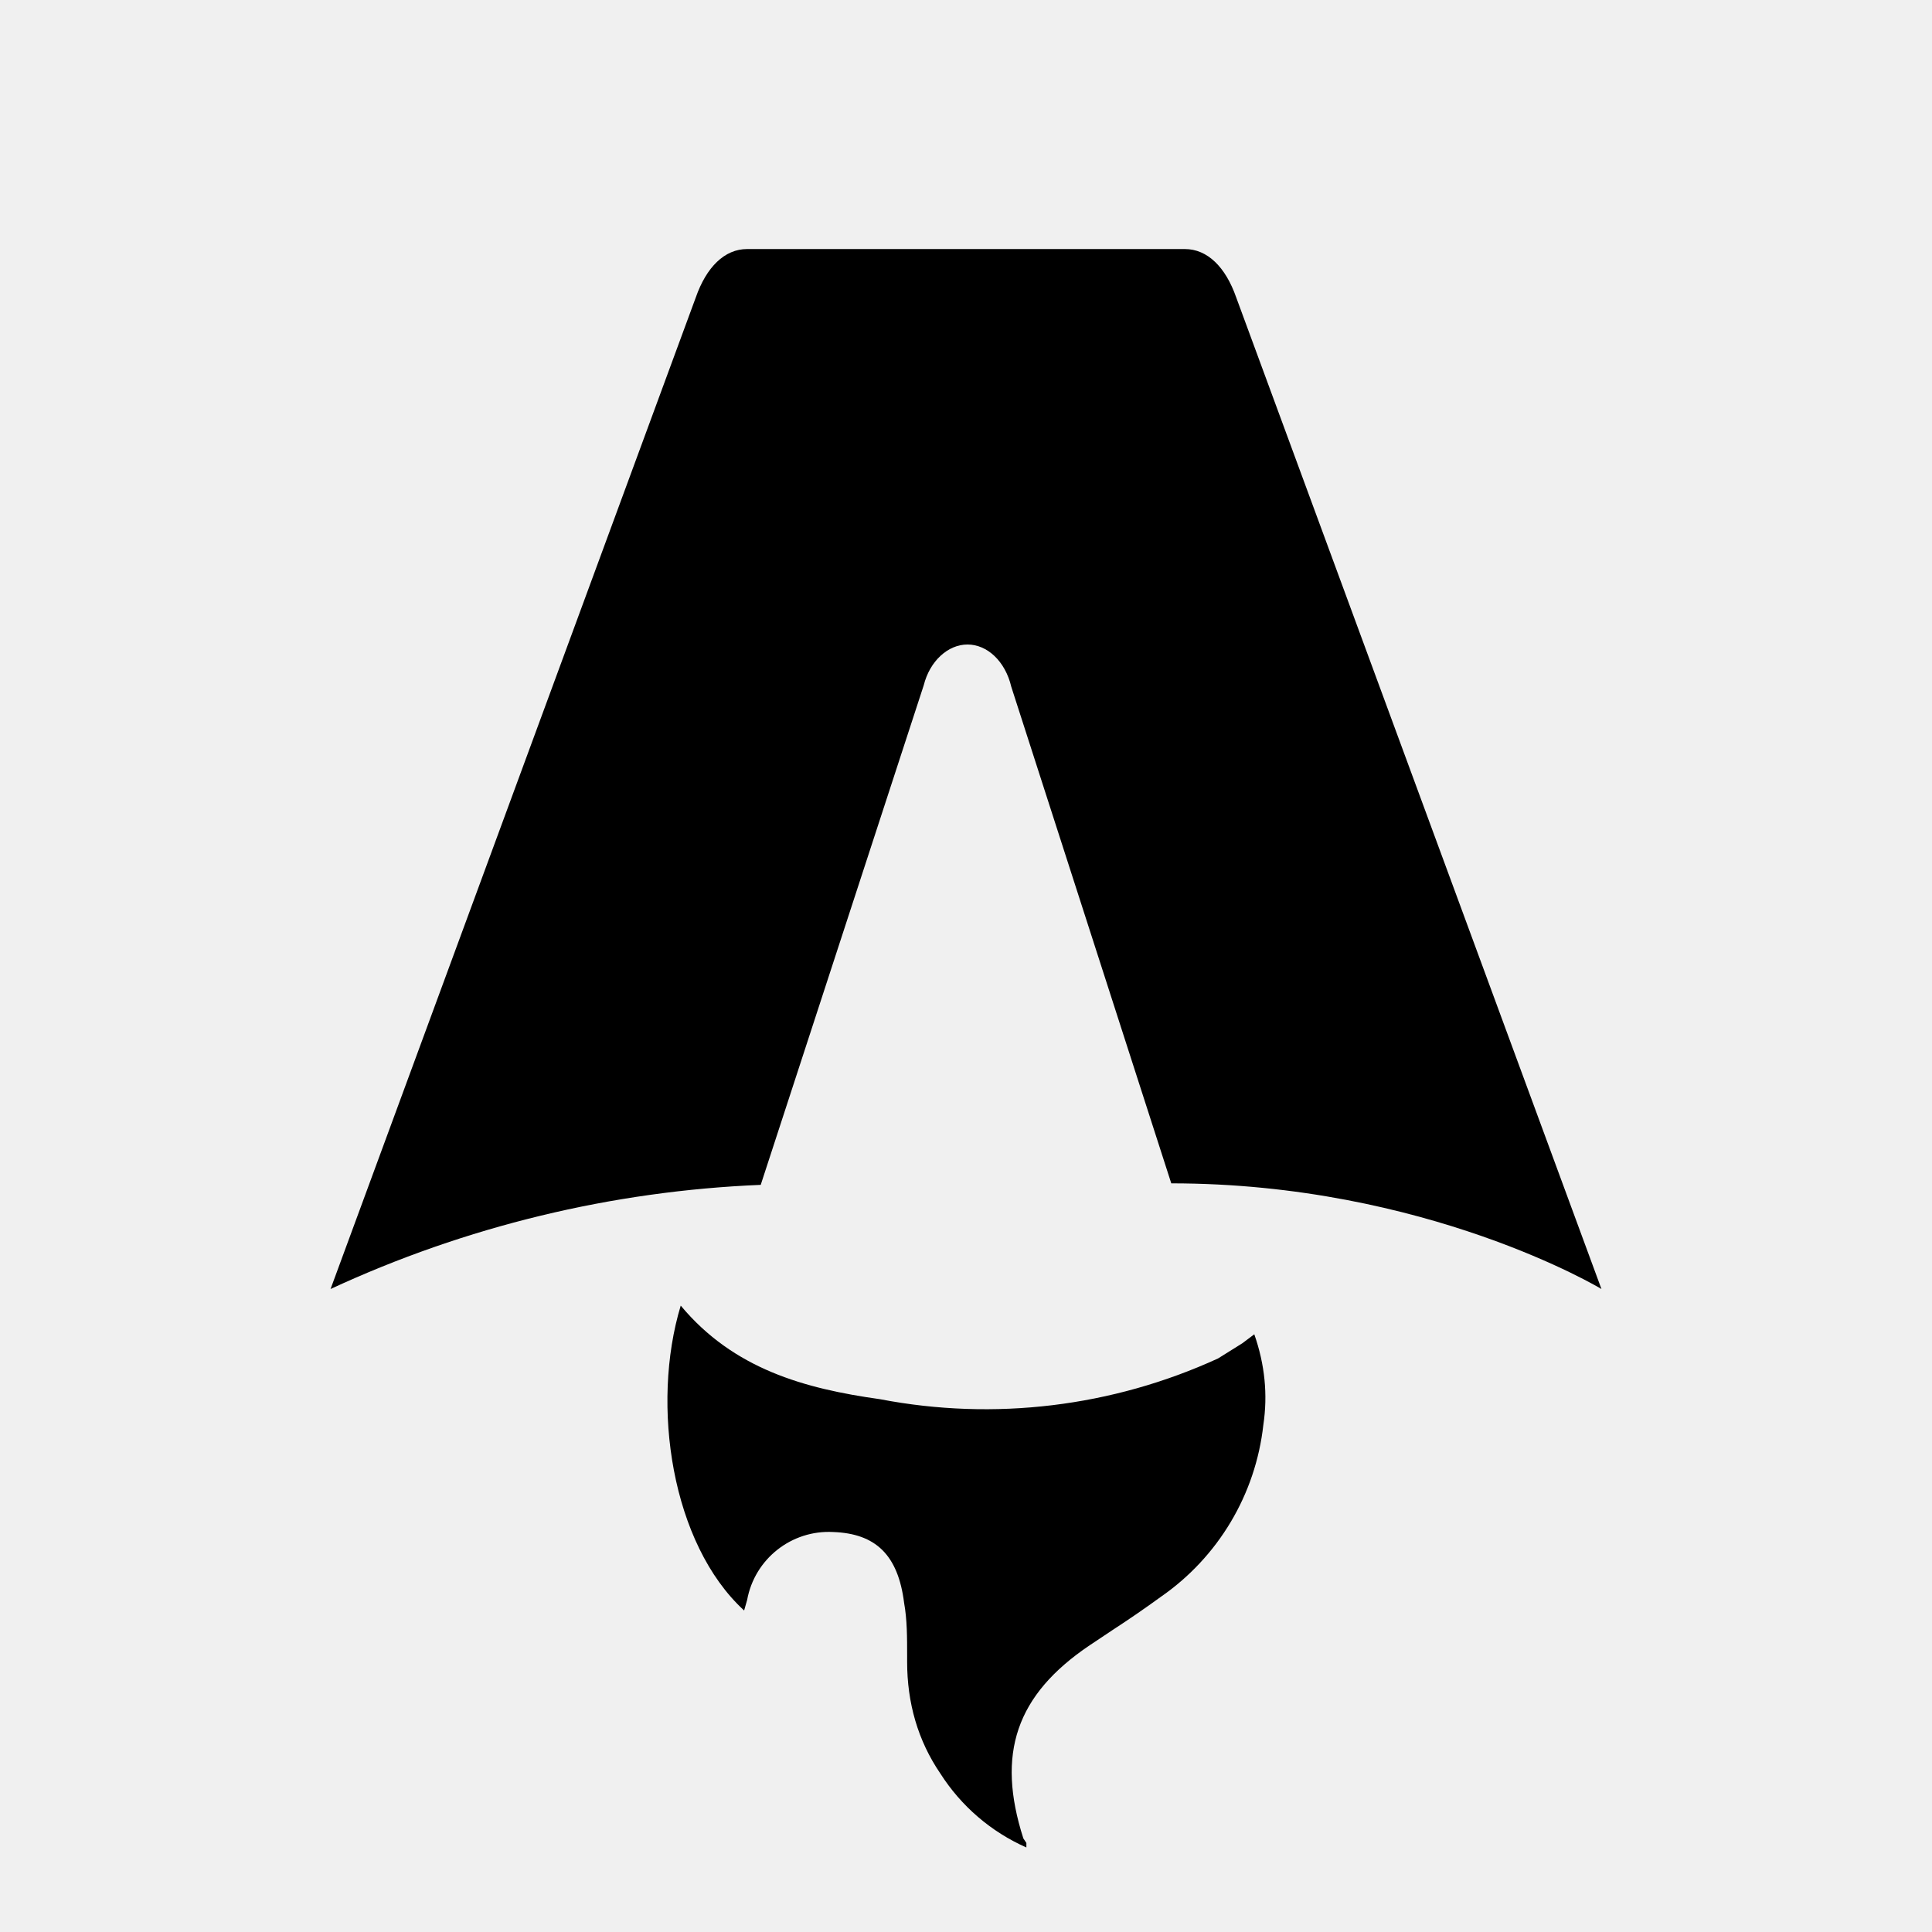
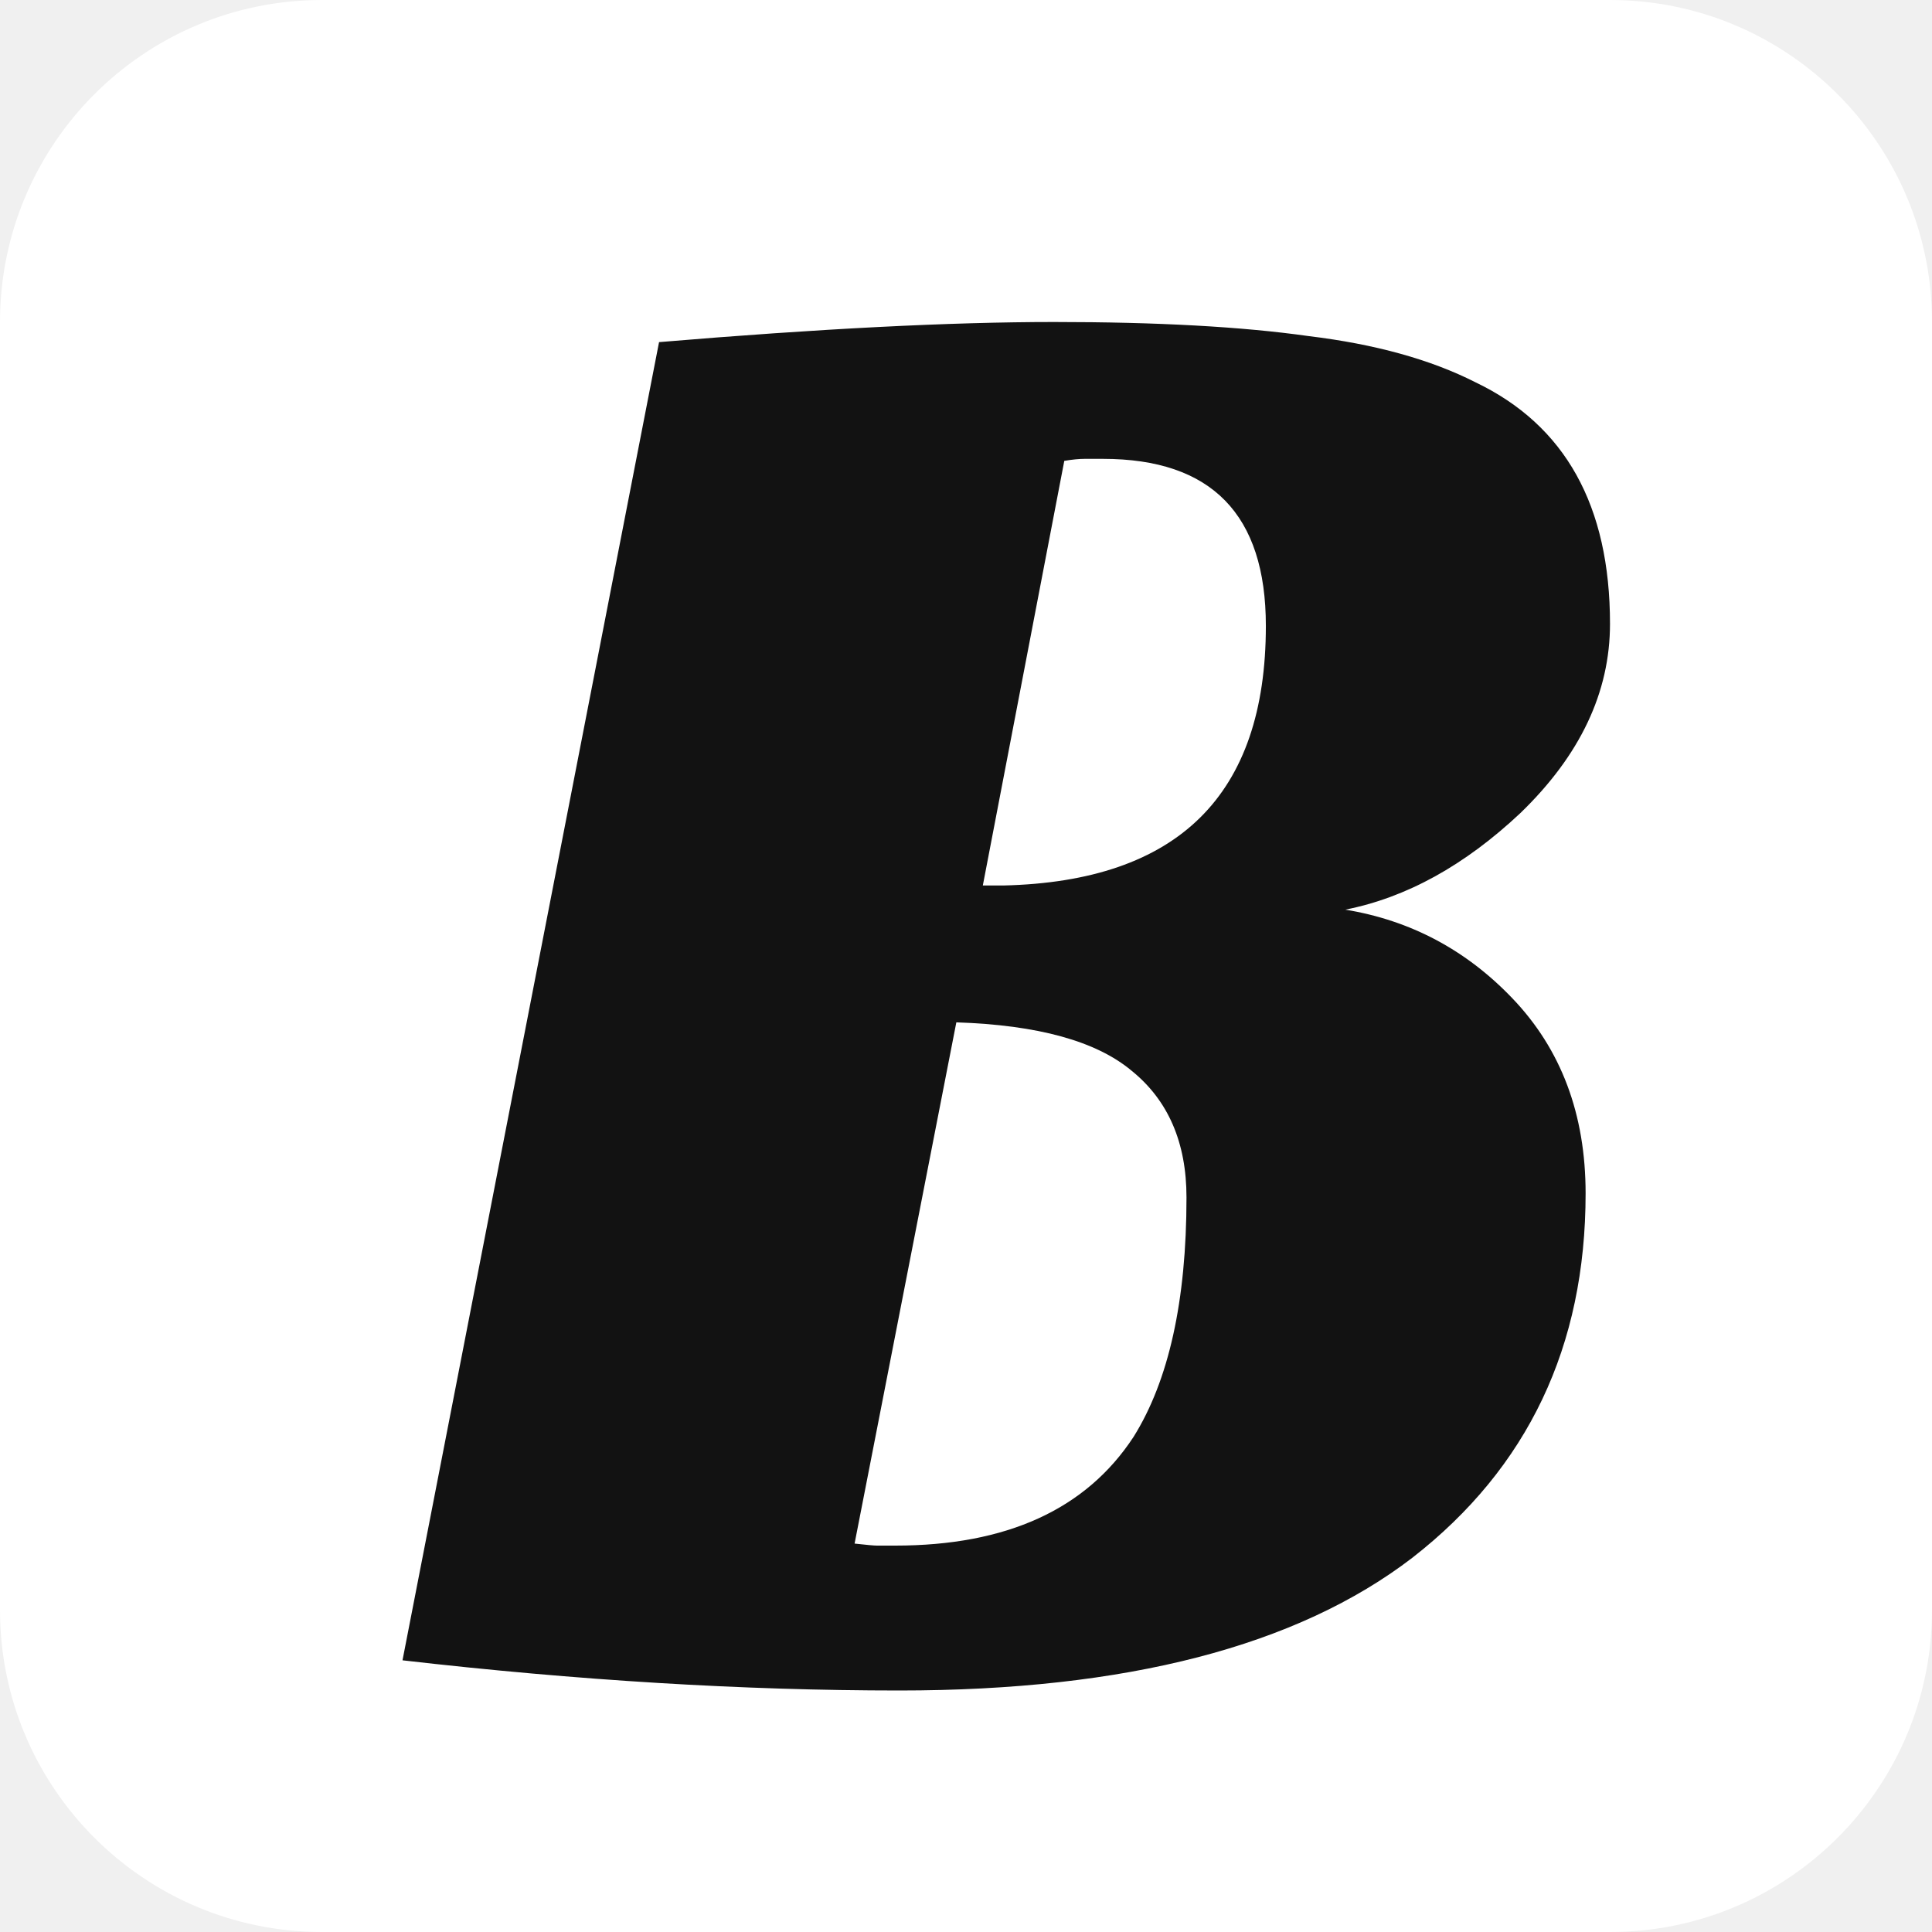
- <svg xmlns="http://www.w3.org/2000/svg" fill="none" viewBox="0 0 128 128">
-   <path d="M50.4 78.5a75.1 75.1 0 0 0-28.5 6.9l24.2-65.7c.7-2 1.9-3.2 3.4-3.2h29c1.5 0 2.7 1.2 3.4 3.2l24.2 65.7s-11.6-7-28.5-7L67 45.5c-.4-1.7-1.6-2.8-2.9-2.8-1.3 0-2.5 1.1-2.9 2.7L50.4 78.5Zm-1.1 28.2Zm-4.2-20.2c-2 6.6-.6 15.8 4.2 20.2a17.5 17.5 0 0 1 .2-.7 5.5 5.5 0 0 1 5.7-4.5c2.8.1 4.3 1.5 4.7 4.7.2 1.1.2 2.3.2 3.5v.4c0 2.7.7 5.2 2.2 7.4a13 13 0 0 0 5.7 4.9v-.3l-.2-.3c-1.8-5.6-.5-9.5 4.4-12.8l1.5-1a73 73 0 0 0 3.2-2.2 16 16 0 0 0 6.8-11.4c.3-2 .1-4-.6-6l-.8.6-1.6 1a37 37 0 0 1-22.4 2.7c-5-.7-9.7-2-13.2-6.2Z" />
-   <style>
-         path { fill: #000; }
-         @media (prefers-color-scheme: dark) {
-             path { fill: #FFF; }
-         }
-     </style>
+ <svg xmlns="http://www.w3.org/2000/svg" width="24" height="24" viewBox="0 0 24 24" fill="none">
+   <rect width="24" height="24" rx="4" fill="white" />
+   <path d="M5 20.625L8.187 4.25C10.177 4.083 11.813 4 13.094 4C14.376 4 15.43 4.058 16.256 4.175C17.083 4.275 17.774 4.467 18.331 4.75C19.444 5.283 20 6.283 20 7.75C20 8.6 19.629 9.383 18.887 10.1C18.196 10.75 17.471 11.15 16.712 11.3C17.521 11.433 18.212 11.8 18.786 12.4C19.393 13.033 19.697 13.842 19.697 14.825C19.697 16.725 18.98 18.233 17.546 19.35C16.113 20.45 13.988 21 11.172 21C9.233 21 7.175 20.875 5 20.625ZM10.616 19.175C10.767 19.192 10.86 19.2 10.894 19.2H11.121C12.504 19.2 13.491 18.75 14.081 17.85C14.519 17.15 14.739 16.158 14.739 14.875C14.739 14.192 14.511 13.667 14.056 13.3C13.617 12.933 12.892 12.733 11.88 12.7L10.616 19.175ZM15.725 7.775C15.725 6.392 15.051 5.7 13.701 5.7H13.474C13.406 5.7 13.322 5.708 13.221 5.725L12.209 11H12.462C14.637 10.95 15.725 9.875 15.725 7.775Z" fill="#121212" />
</svg>
